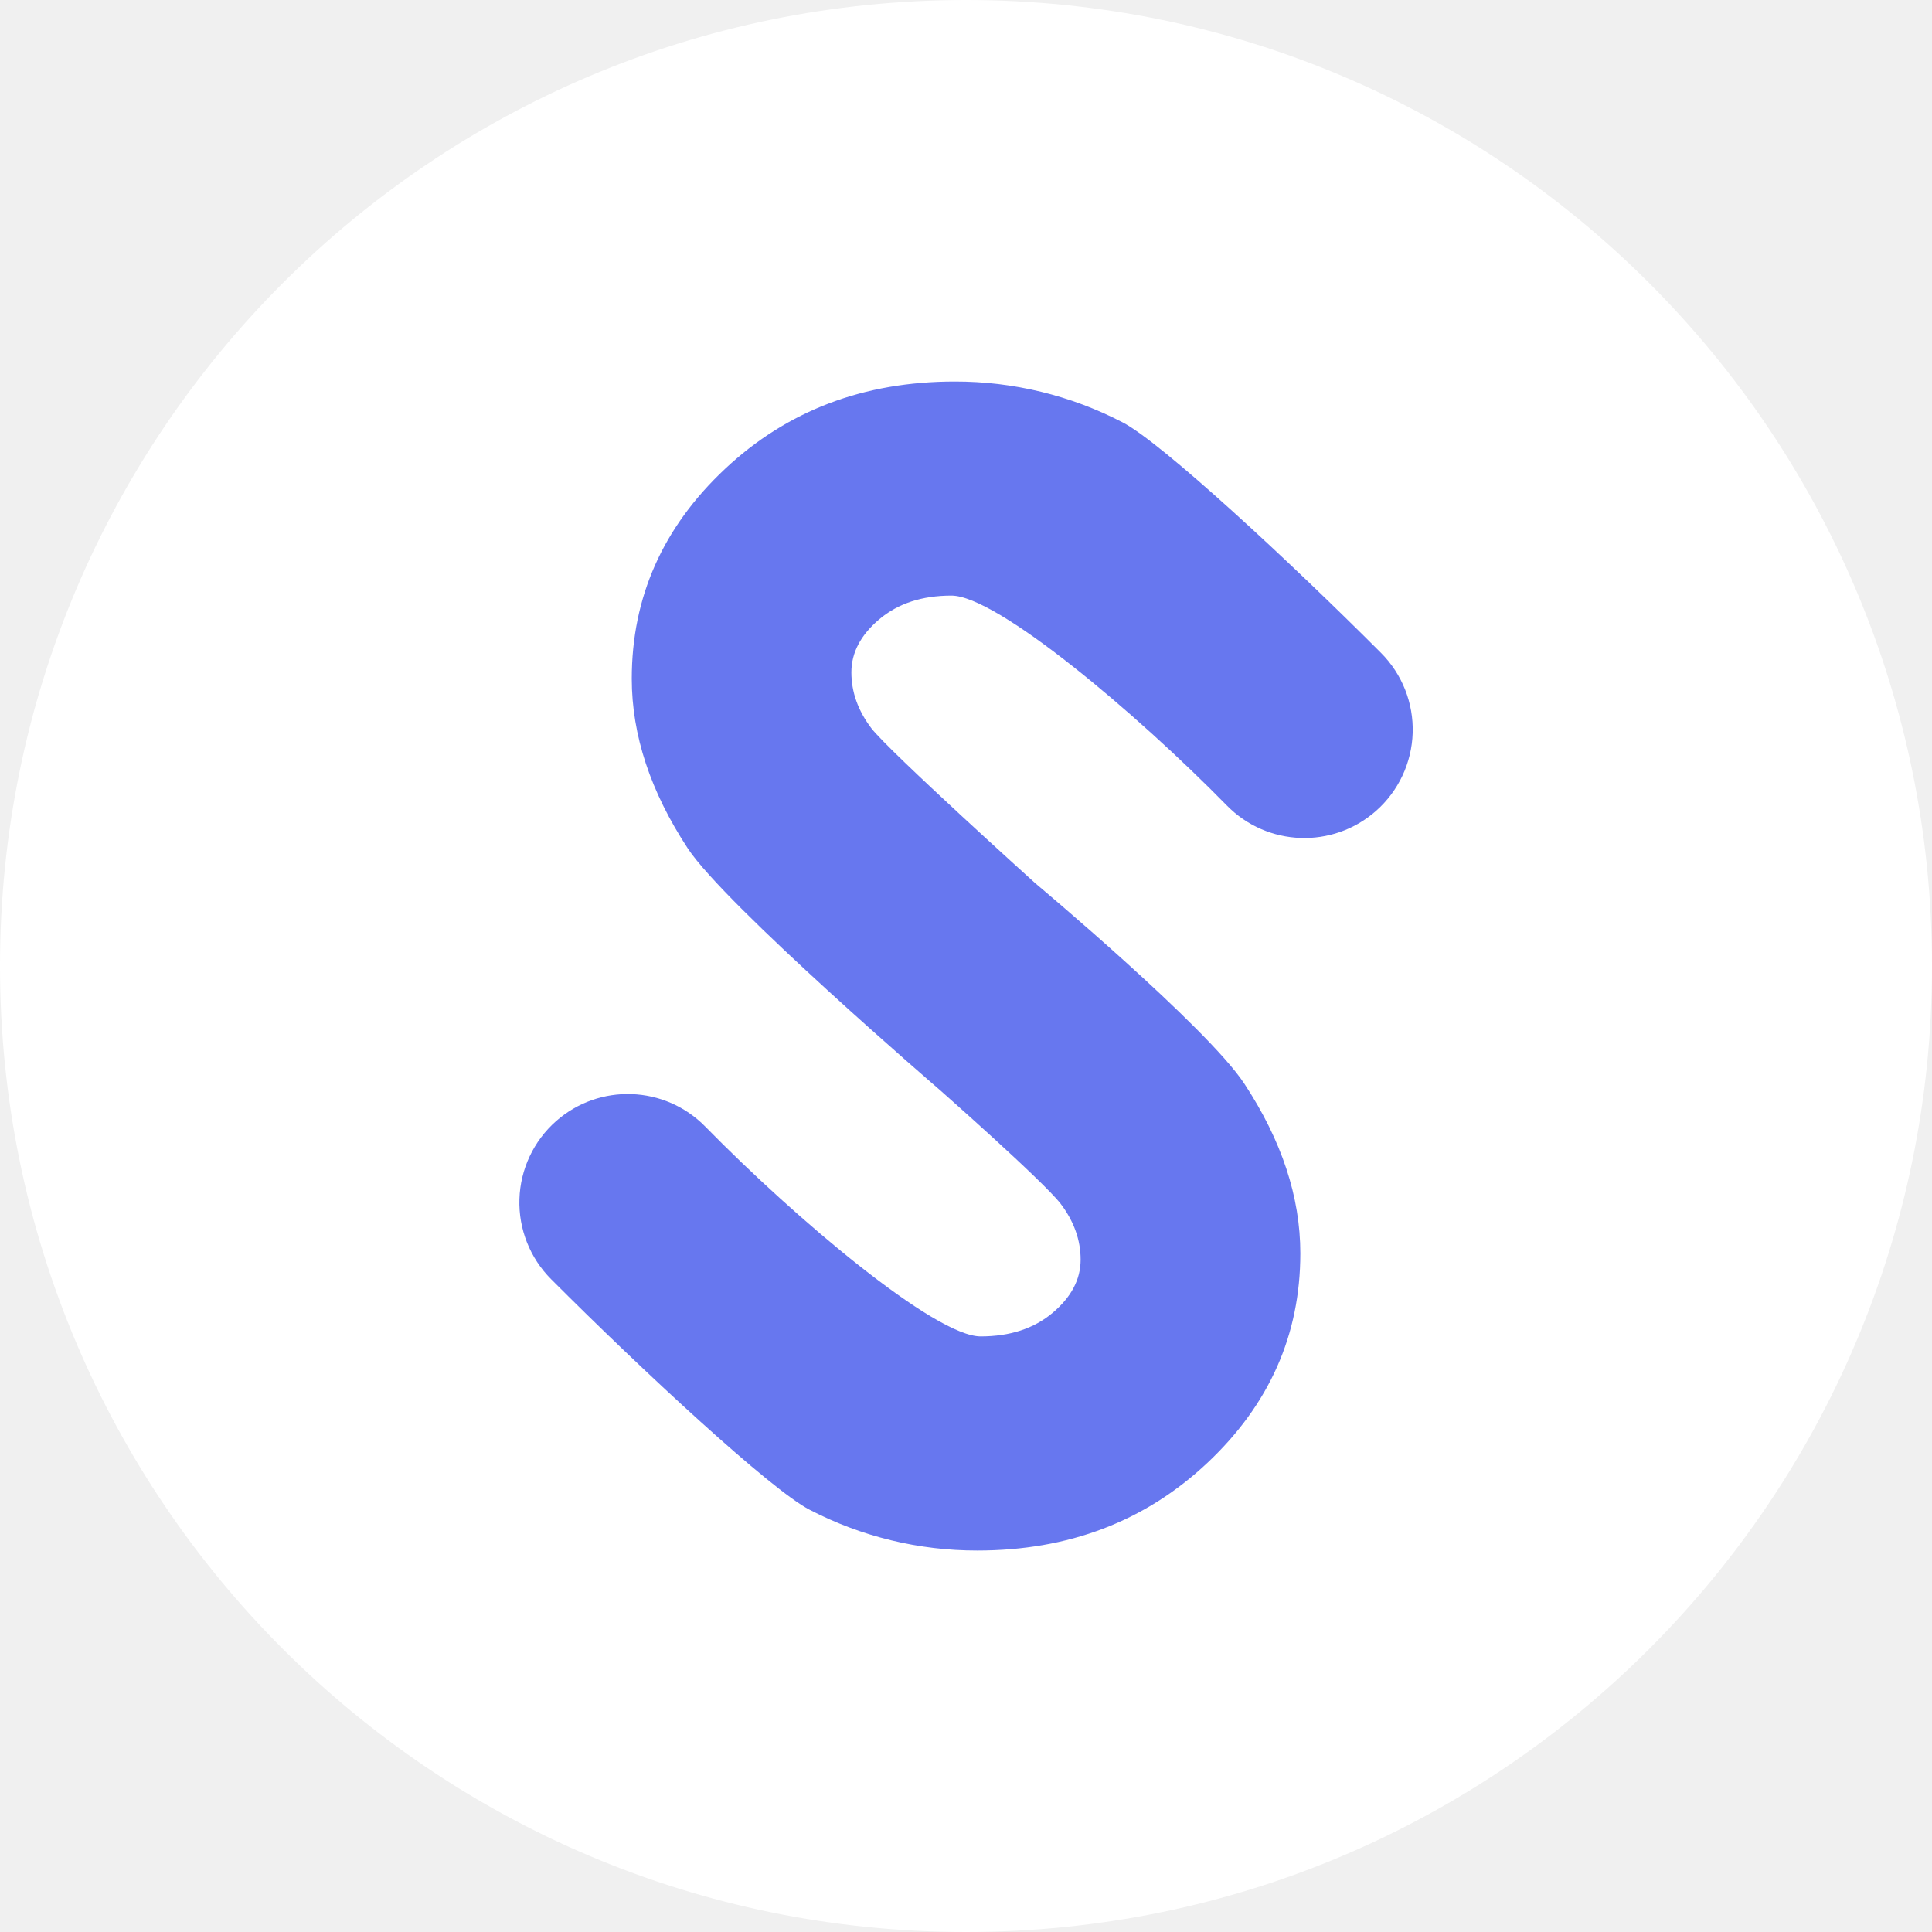
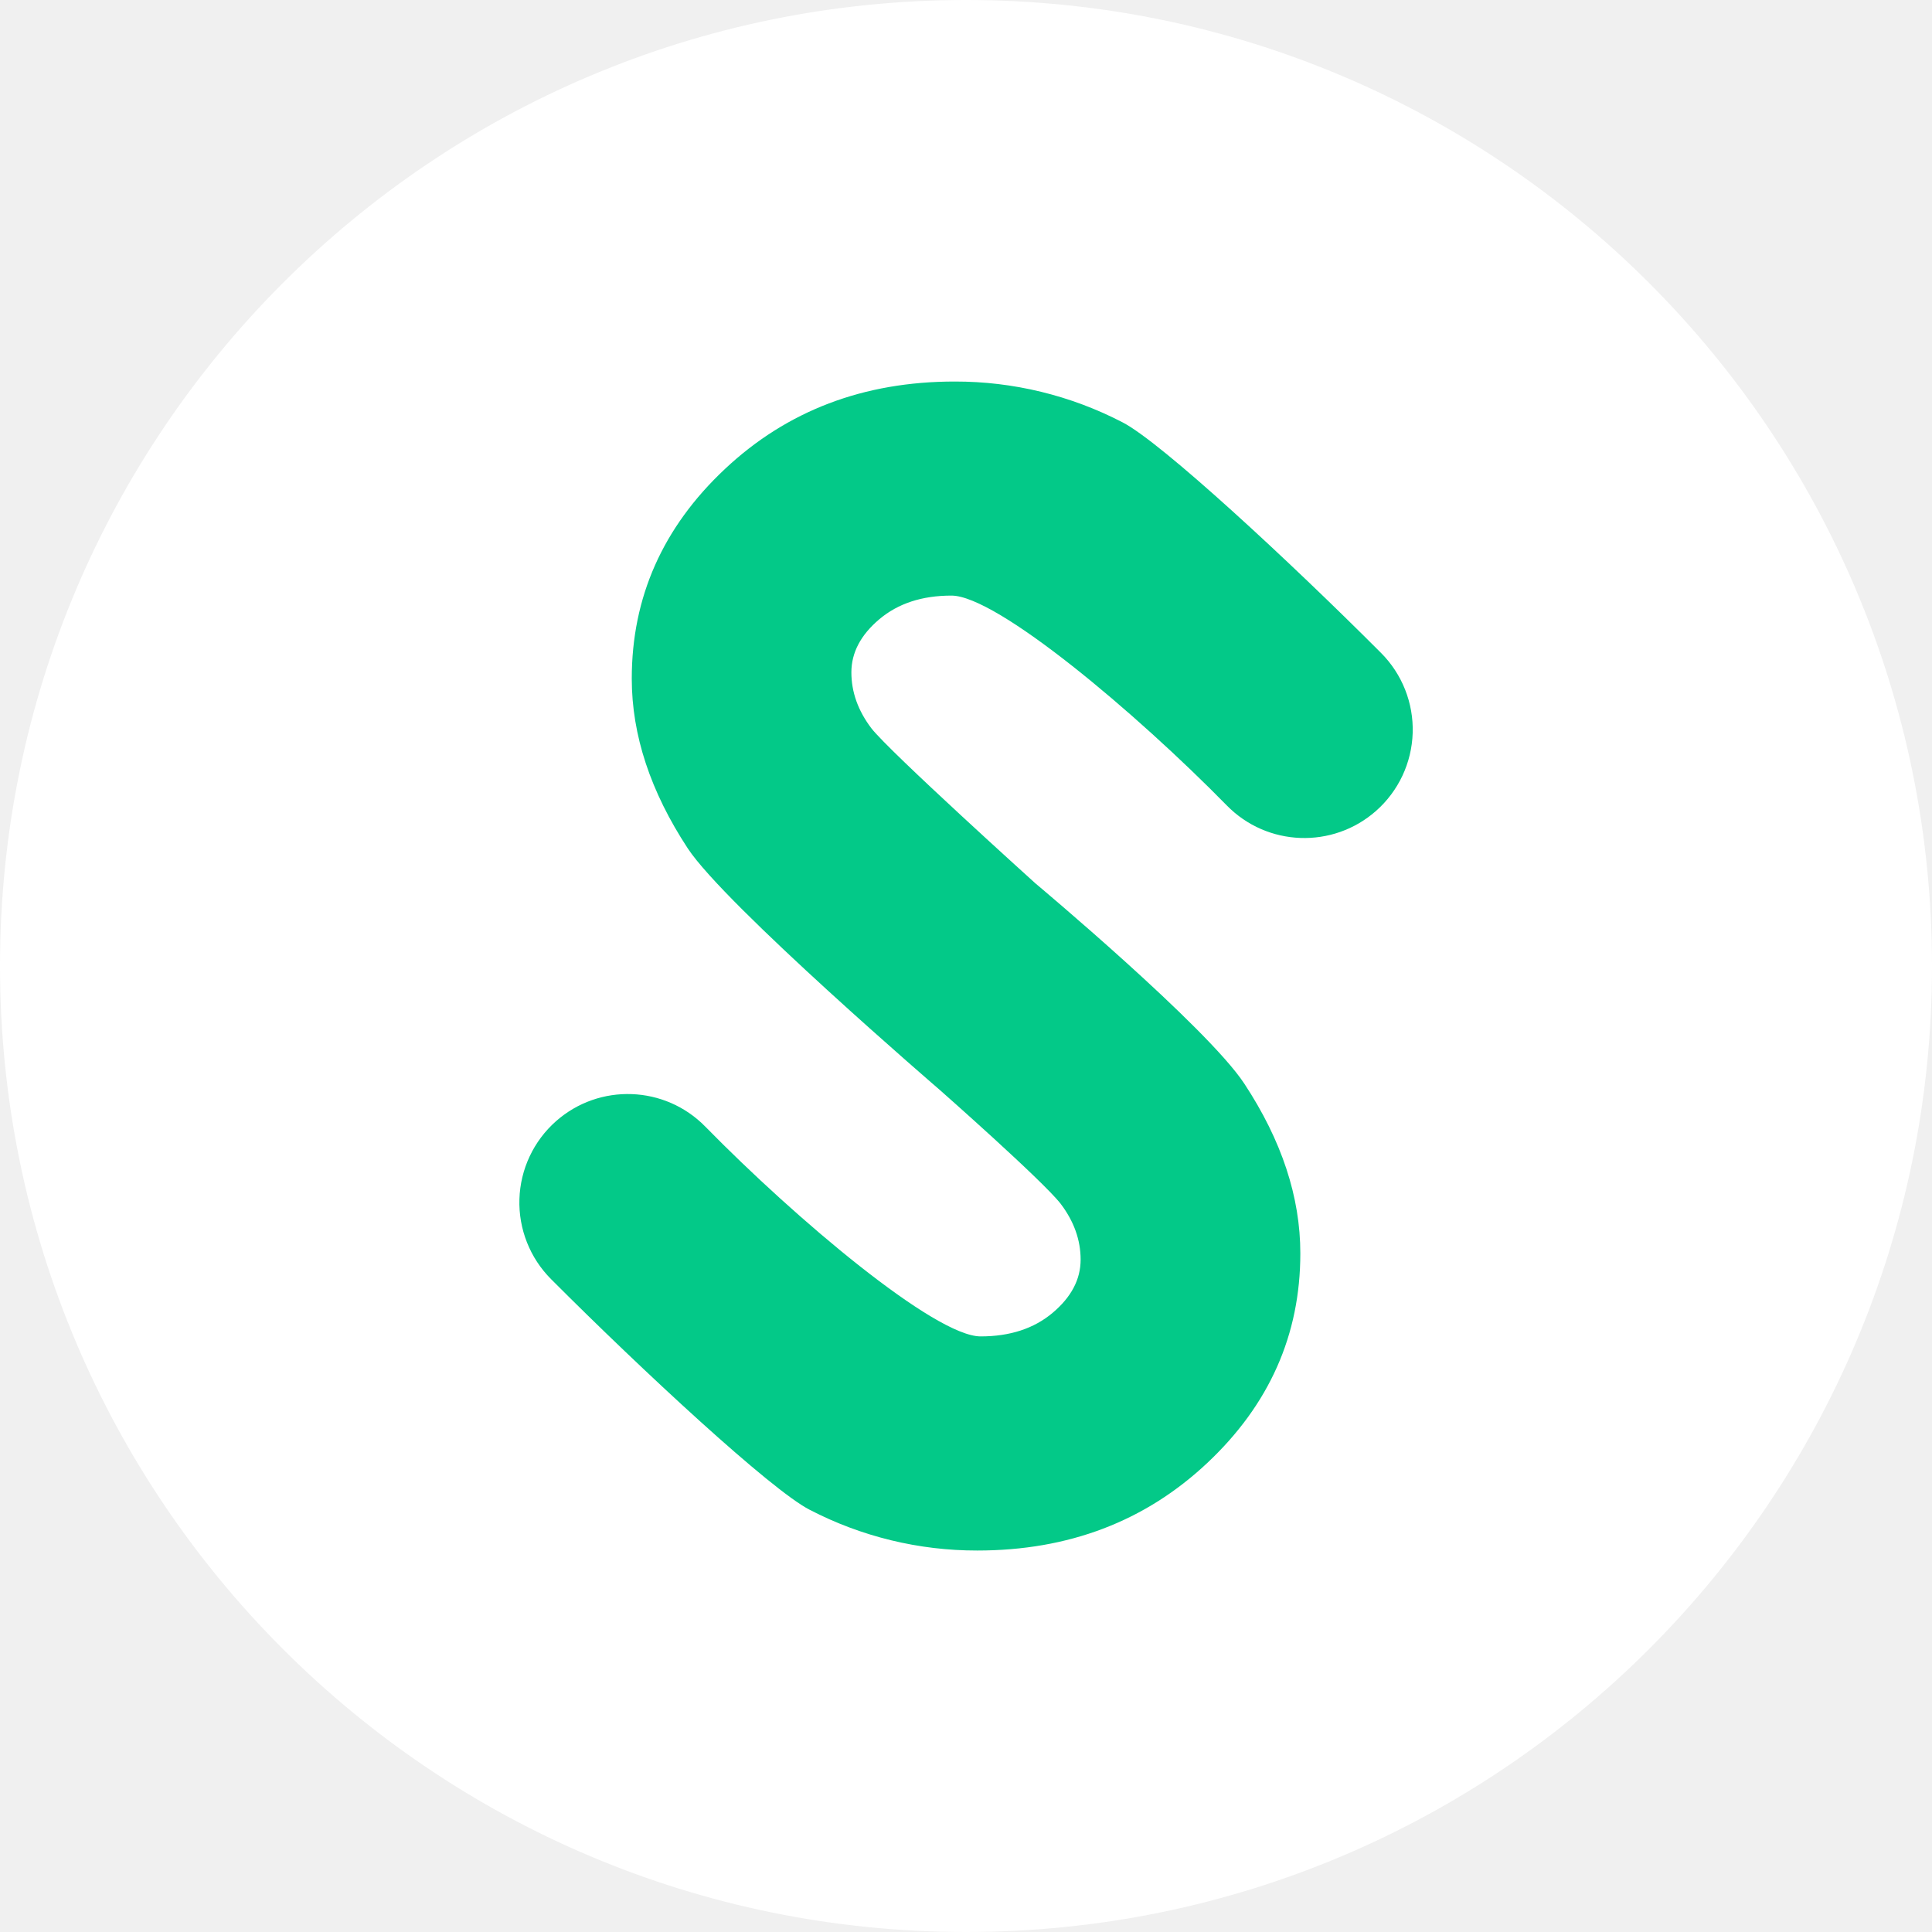
<svg xmlns="http://www.w3.org/2000/svg" id="Layer_1" data-name="Layer 1" viewBox="0 0 1000 1000">
  <defs>
-     <style>.cls-1{fill:white;}.cls-2{fill:#6777ef;stroke:none;stroke-miterlimit:10;stroke-width:30px;}</style>
+     <style>.cls-1{fill:white;}.cls-2{fill:#03C988;stroke:none;stroke-miterlimit:10;stroke-width:30px;}</style>
  </defs>
  <circle class="cls-1" cx="500" cy="500" r="500" />
  <path class="cls-2" d="M486.5,564.21S375.28,468.5,356,439.14s-29-58.64-29-87.86q0-63.25,48.22-108.53t119-45.27a187.77,187.77,0,0,1,86.73,21.08c20,10.24,86.71,72.12,133.84,119.36a56.16,56.16,0,0,1-2.55,81.8h0a56.15,56.15,0,0,1-77.28-2.85c-46.88-47.82-119-108.59-142.5-108.59q-22.79,0-37.28,12.2T440.67,348q0,15.3,10.35,28.95c9.39,12.13,84.91,80.28,84.91,80.28s88.79,74.3,108.12,103.66,29,58.64,29,87.86q0,63.25-48.22,108.53t-119,45.27a187.77,187.77,0,0,1-86.73-21.08c-20-10.24-86.71-72.12-133.84-119.36a56.16,56.16,0,0,1,2.55-81.8h0a56.15,56.15,0,0,1,77.28,2.85C411.94,631,484,691.72,507.56,691.72q22.79,0,37.28-12.2T559.33,652q0-15.3-10.35-28.95C539.59,611,486.5,564.21,486.5,564.21Z" />
</svg>
